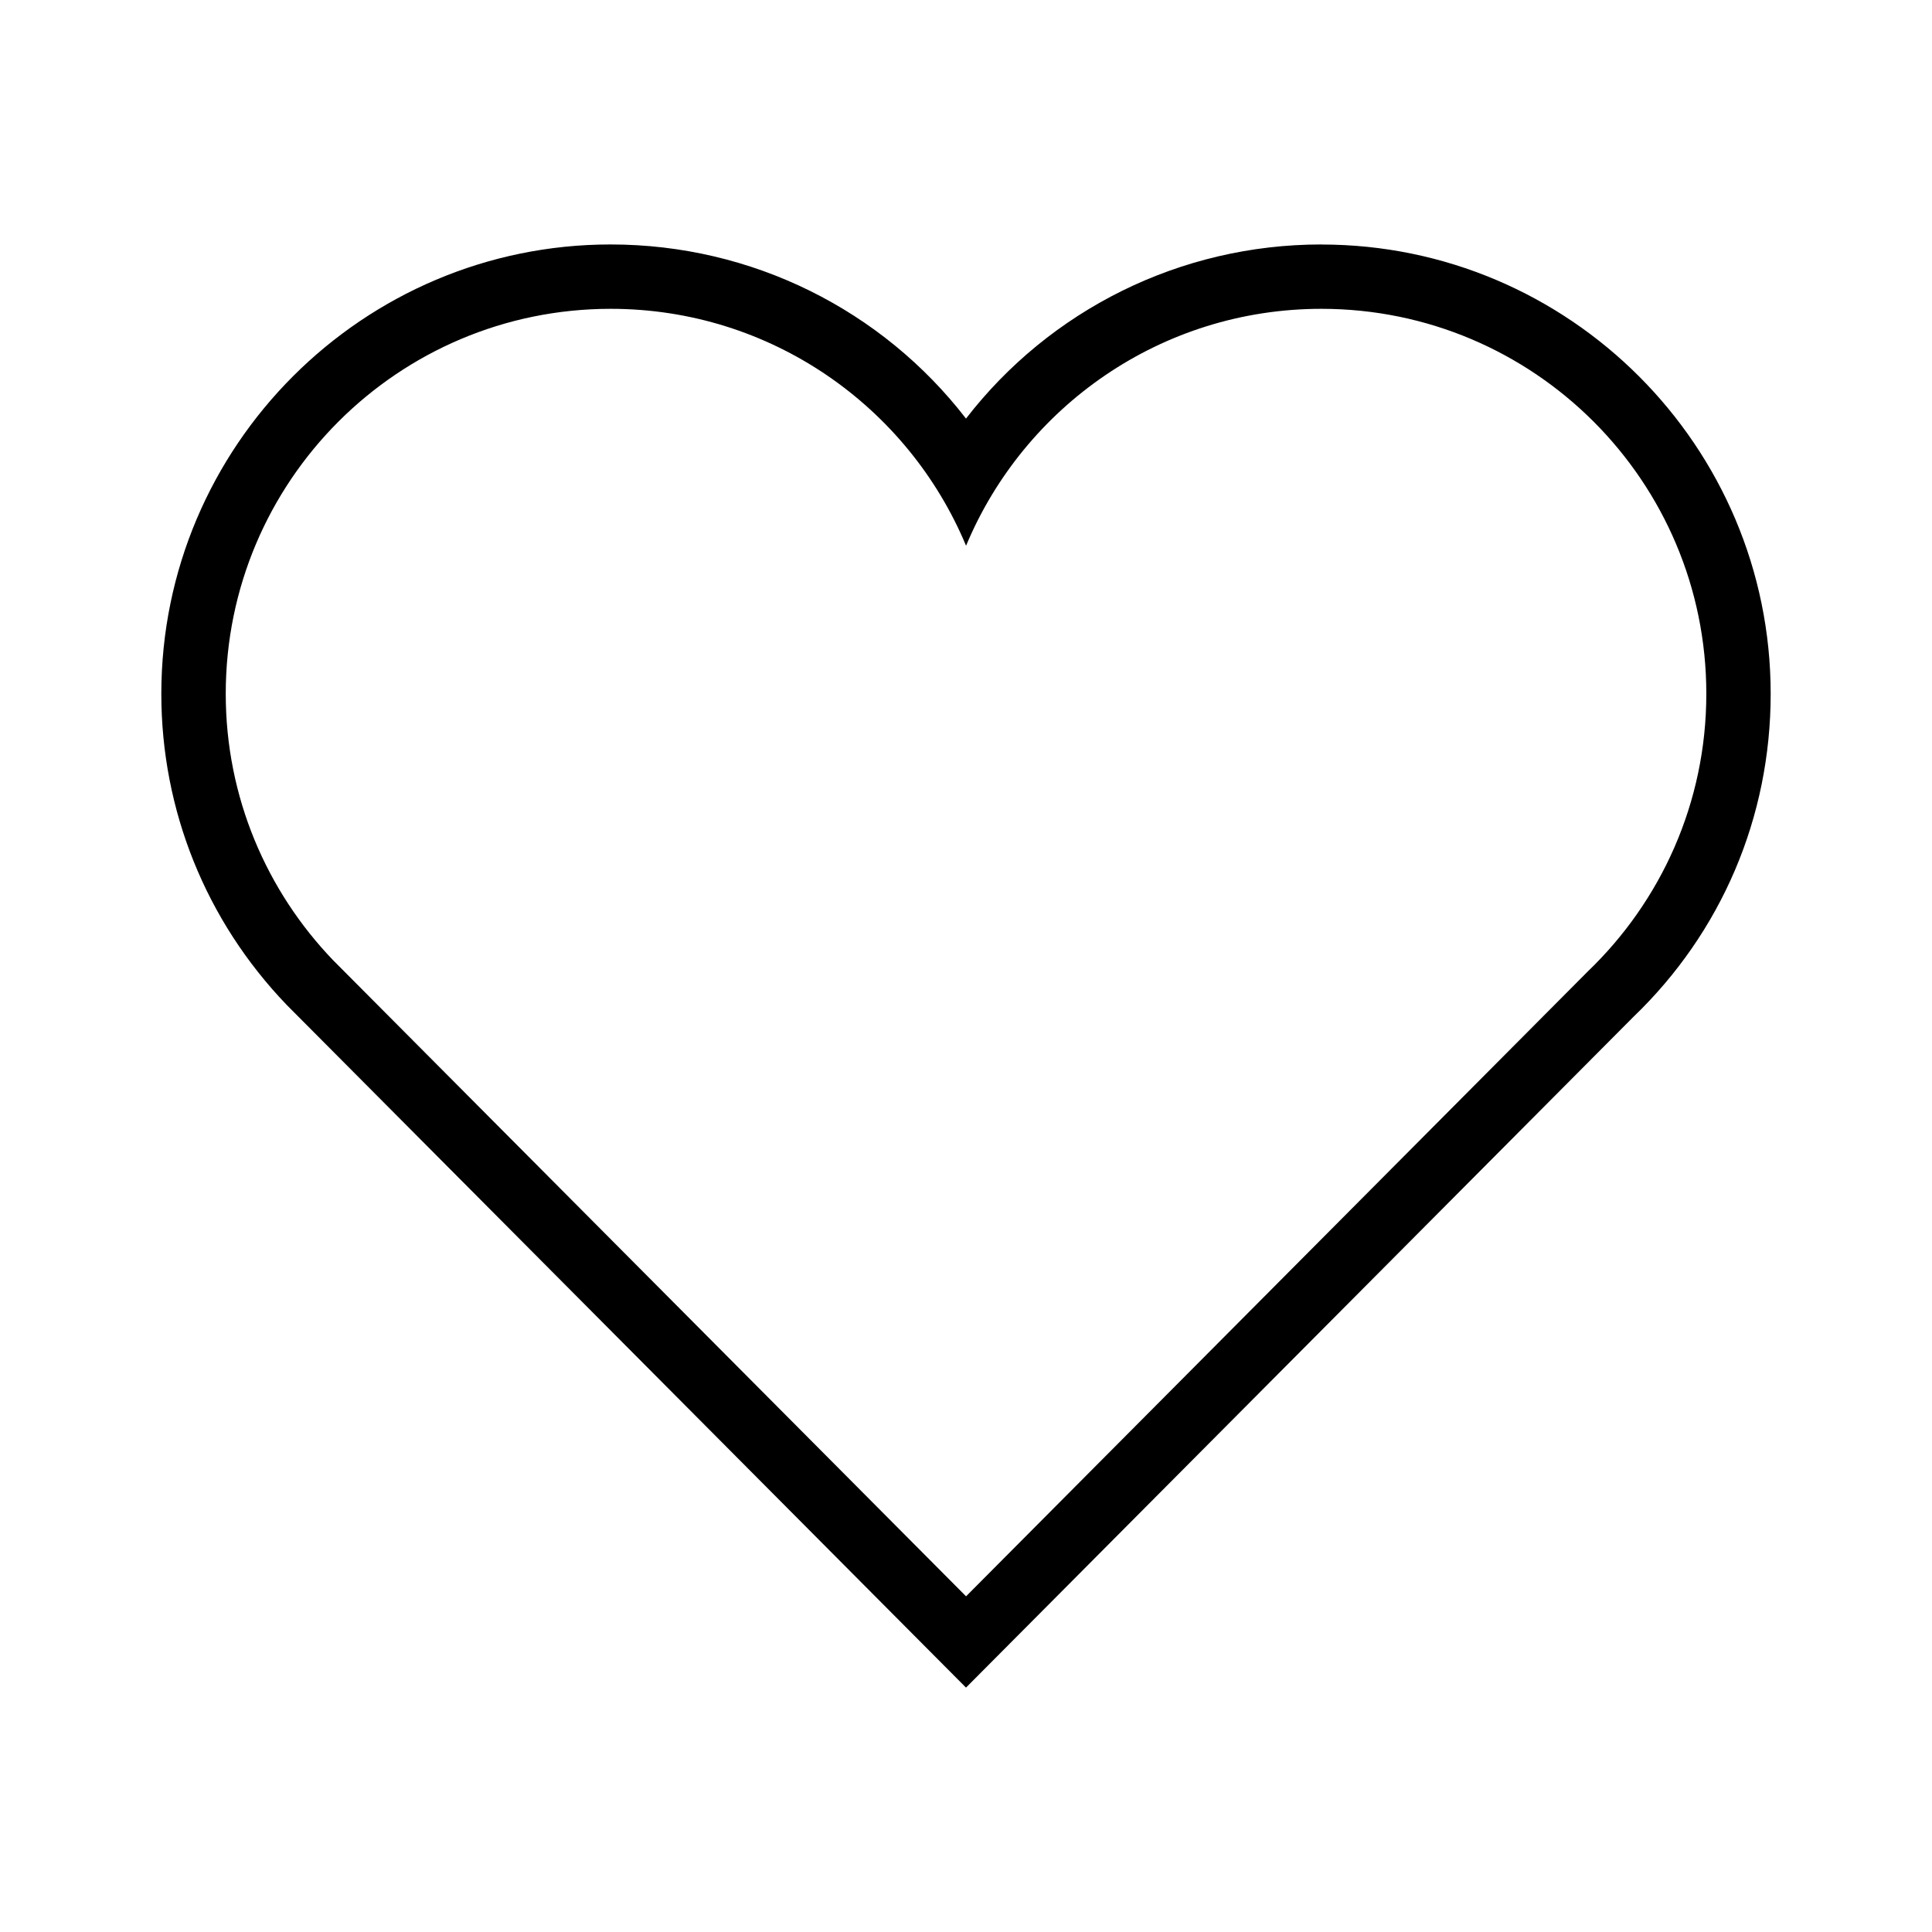
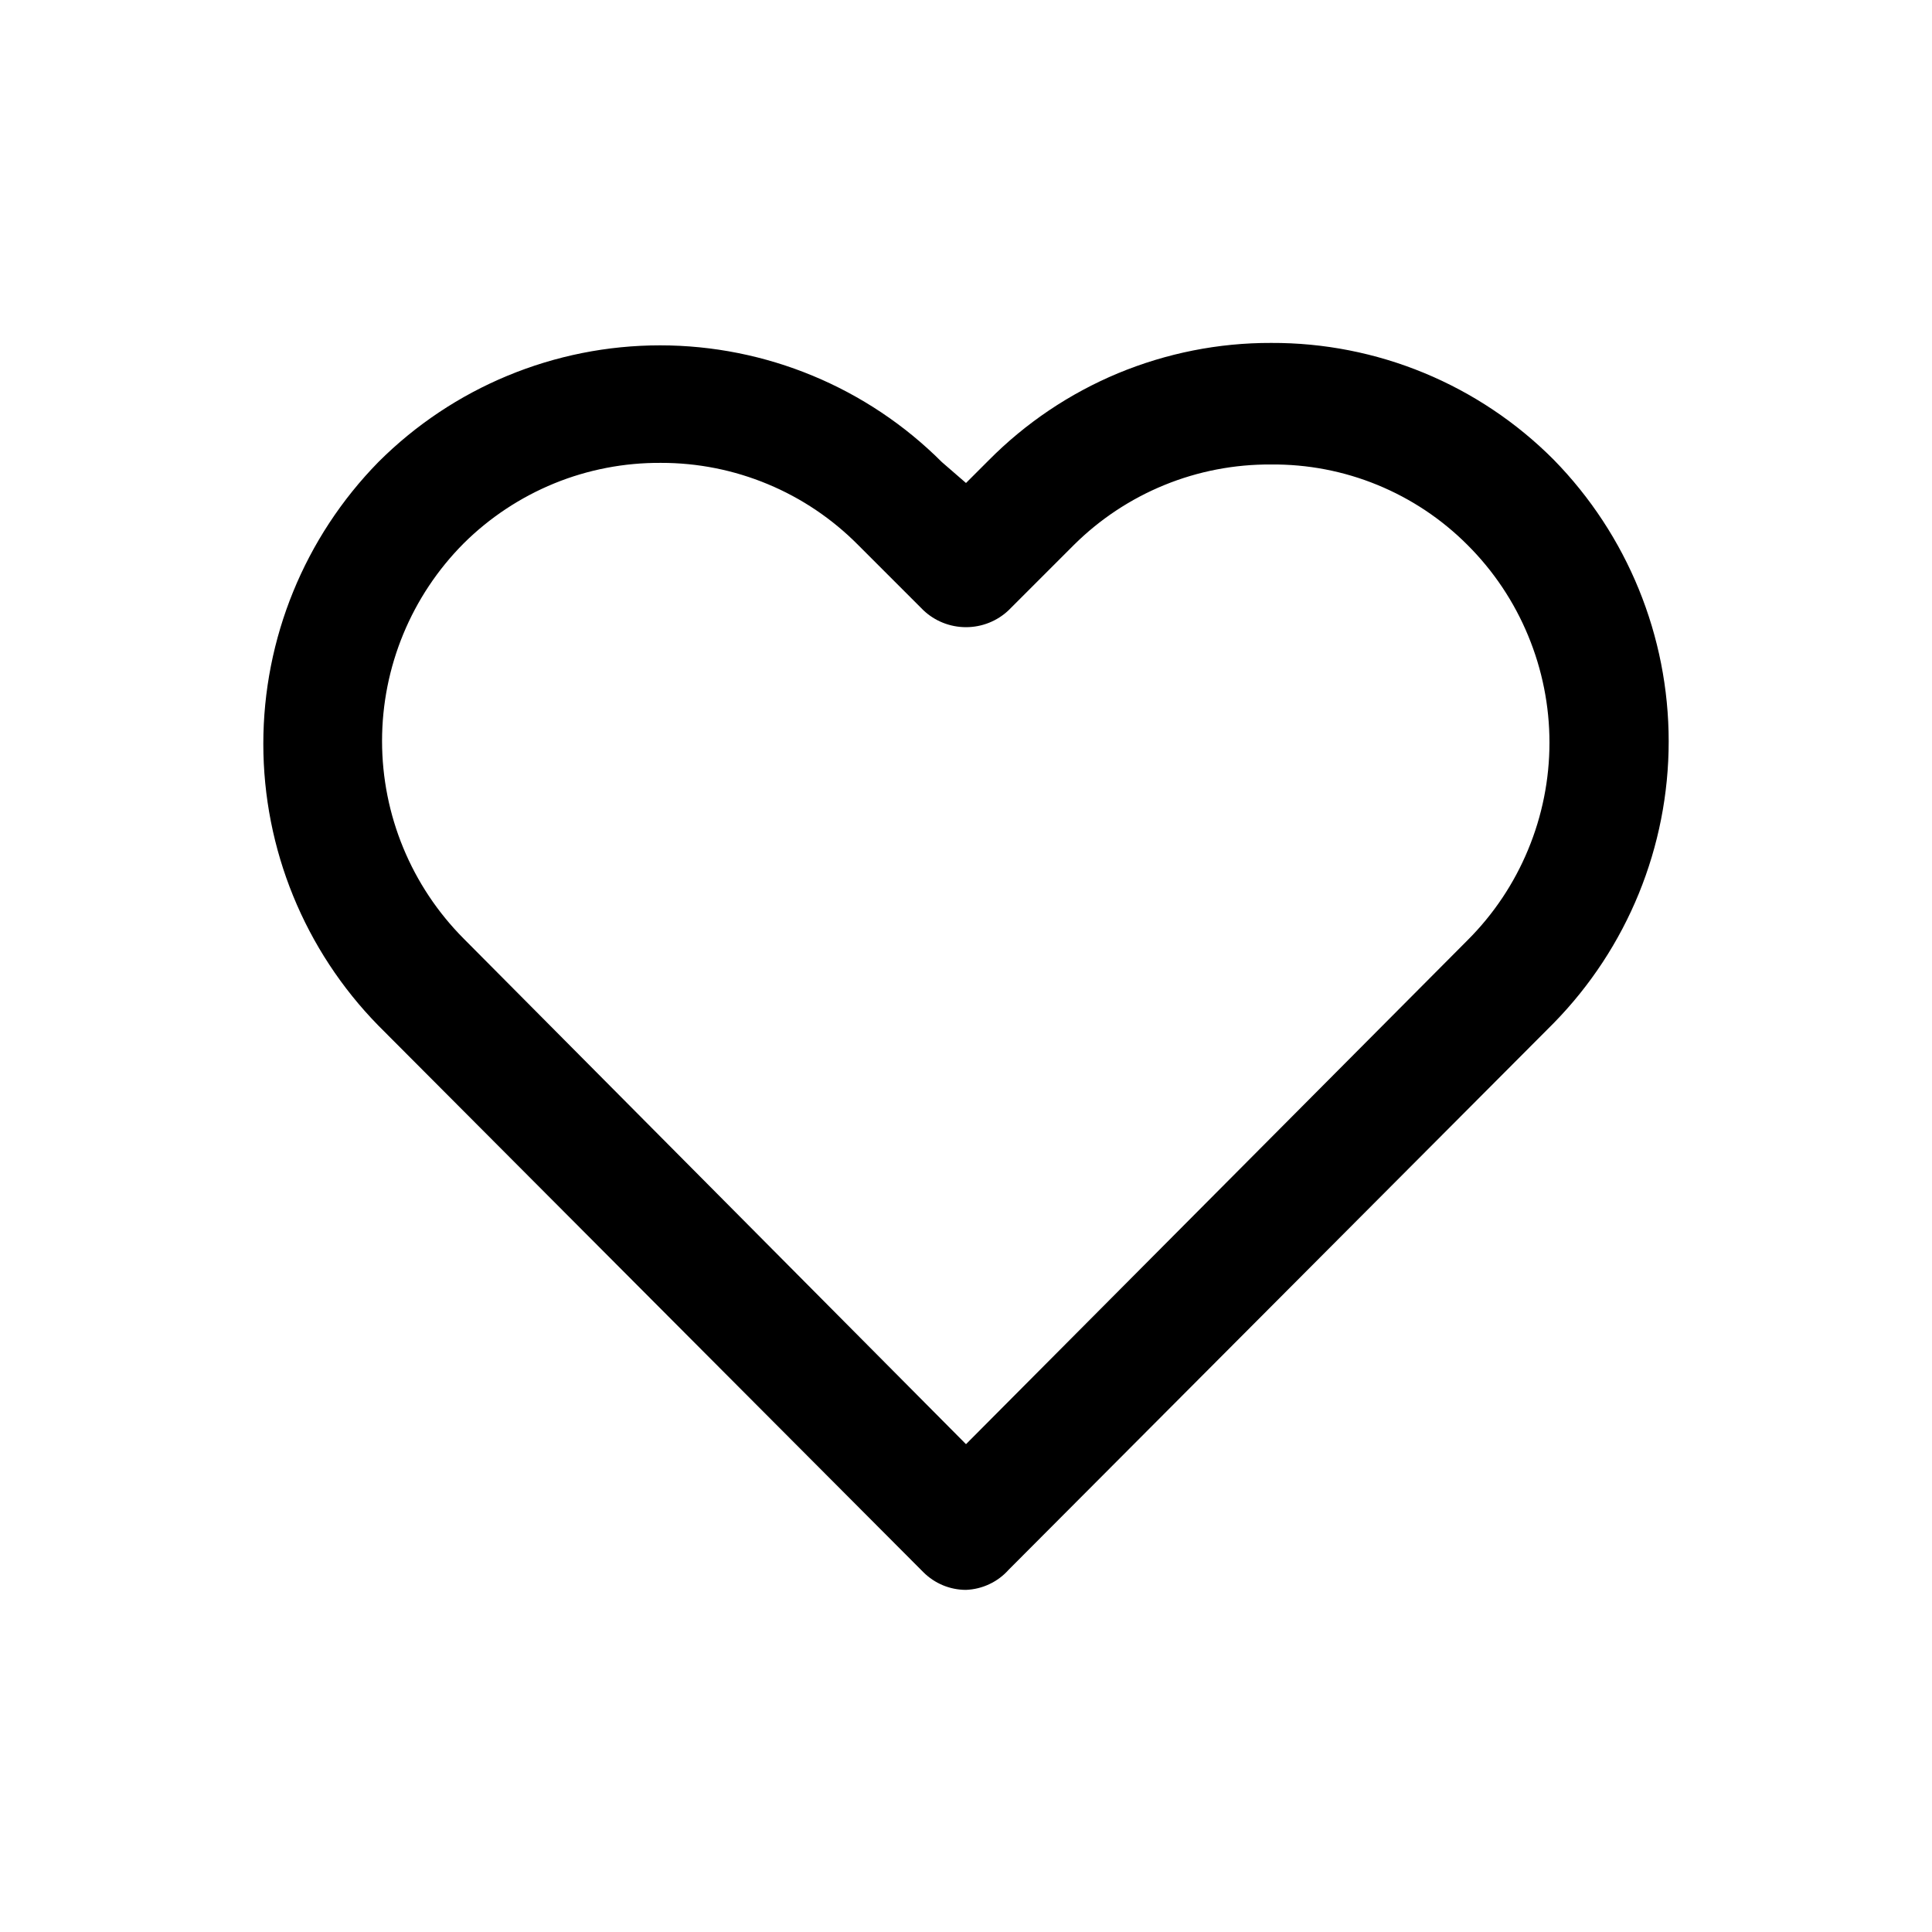
- <svg xmlns="http://www.w3.org/2000/svg" width="800px" height="800px" viewBox="0 0 32 32" version="1.1">
-   <g id="icomoon-ignore">
- </g>
-   <path d="M21.886 5.115c3.521 0 6.376 2.855 6.376 6.376 0 1.809-0.754 3.439-1.964 4.6l-10.297 10.349-10.484-10.536c-1.1-1.146-1.778-2.699-1.778-4.413 0-3.522 2.855-6.376 6.376-6.376 2.652 0 4.925 1.62 5.886 3.924 0.961-2.304 3.234-3.924 5.886-3.924zM21.886 4.049c-2.345 0-4.499 1.089-5.886 2.884-1.386-1.795-3.54-2.884-5.886-2.884-4.104 0-7.442 3.339-7.442 7.442 0 1.928 0.737 3.758 2.075 5.152l11.253 11.309 11.053-11.108c1.46-1.402 2.275-3.308 2.275-5.352 0-4.104-3.339-7.442-7.442-7.442v0z" fill="#000000">
- 
- </path>
+ <svg xmlns="http://www.w3.org/2000/svg" width="800px" height="800px" viewBox="0 0 24 24" fill="none">
+   <path d="M12 19.75C11.801 19.75 11.611 19.671 11.47 19.53L4.7 12.74C3.784 11.805 3.271 10.549 3.271 9.24C3.271 7.931 3.784 6.675 4.7 5.74C5.628 4.812 6.887 4.29 8.2 4.29C9.513 4.29 10.772 4.812 11.7 5.74L12 6L12.28 5.72C12.739 5.256 13.286 4.888 13.888 4.637C14.491 4.387 15.137 4.258 15.79 4.26C16.442 4.257 17.088 4.384 17.691 4.633C18.293 4.882 18.84 5.248 19.3 5.71C20.216 6.645 20.729 7.901 20.729 9.21C20.729 10.519 20.216 11.775 19.3 12.71L12.53 19.5C12.463 19.575 12.382 19.636 12.29 19.679C12.199 19.722 12.101 19.746 12 19.75ZM8.21 5.75C7.756 5.747 7.306 5.833 6.885 6.005C6.465 6.177 6.082 6.43 5.76 6.75C5.111 7.402 4.746 8.285 4.746 9.205C4.746 10.125 5.111 11.008 5.76 11.66L12 17.94L18.23 11.68C18.553 11.358 18.809 10.975 18.983 10.554C19.158 10.133 19.248 9.681 19.248 9.225C19.248 8.769 19.158 8.318 18.983 7.896C18.809 7.475 18.553 7.092 18.23 6.77C17.91 6.449 17.53 6.196 17.111 6.024C16.692 5.852 16.243 5.766 15.79 5.77C15.336 5.767 14.886 5.853 14.465 6.025C14.044 6.197 13.662 6.45 13.34 6.77L12.53 7.58C12.387 7.716 12.197 7.791 12 7.791C11.803 7.791 11.613 7.716 11.47 7.58L10.66 6.77C10.339 6.446 9.958 6.189 9.537 6.014C9.117 5.839 8.666 5.749 8.21 5.75Z" fill="#000000" />
</svg>
